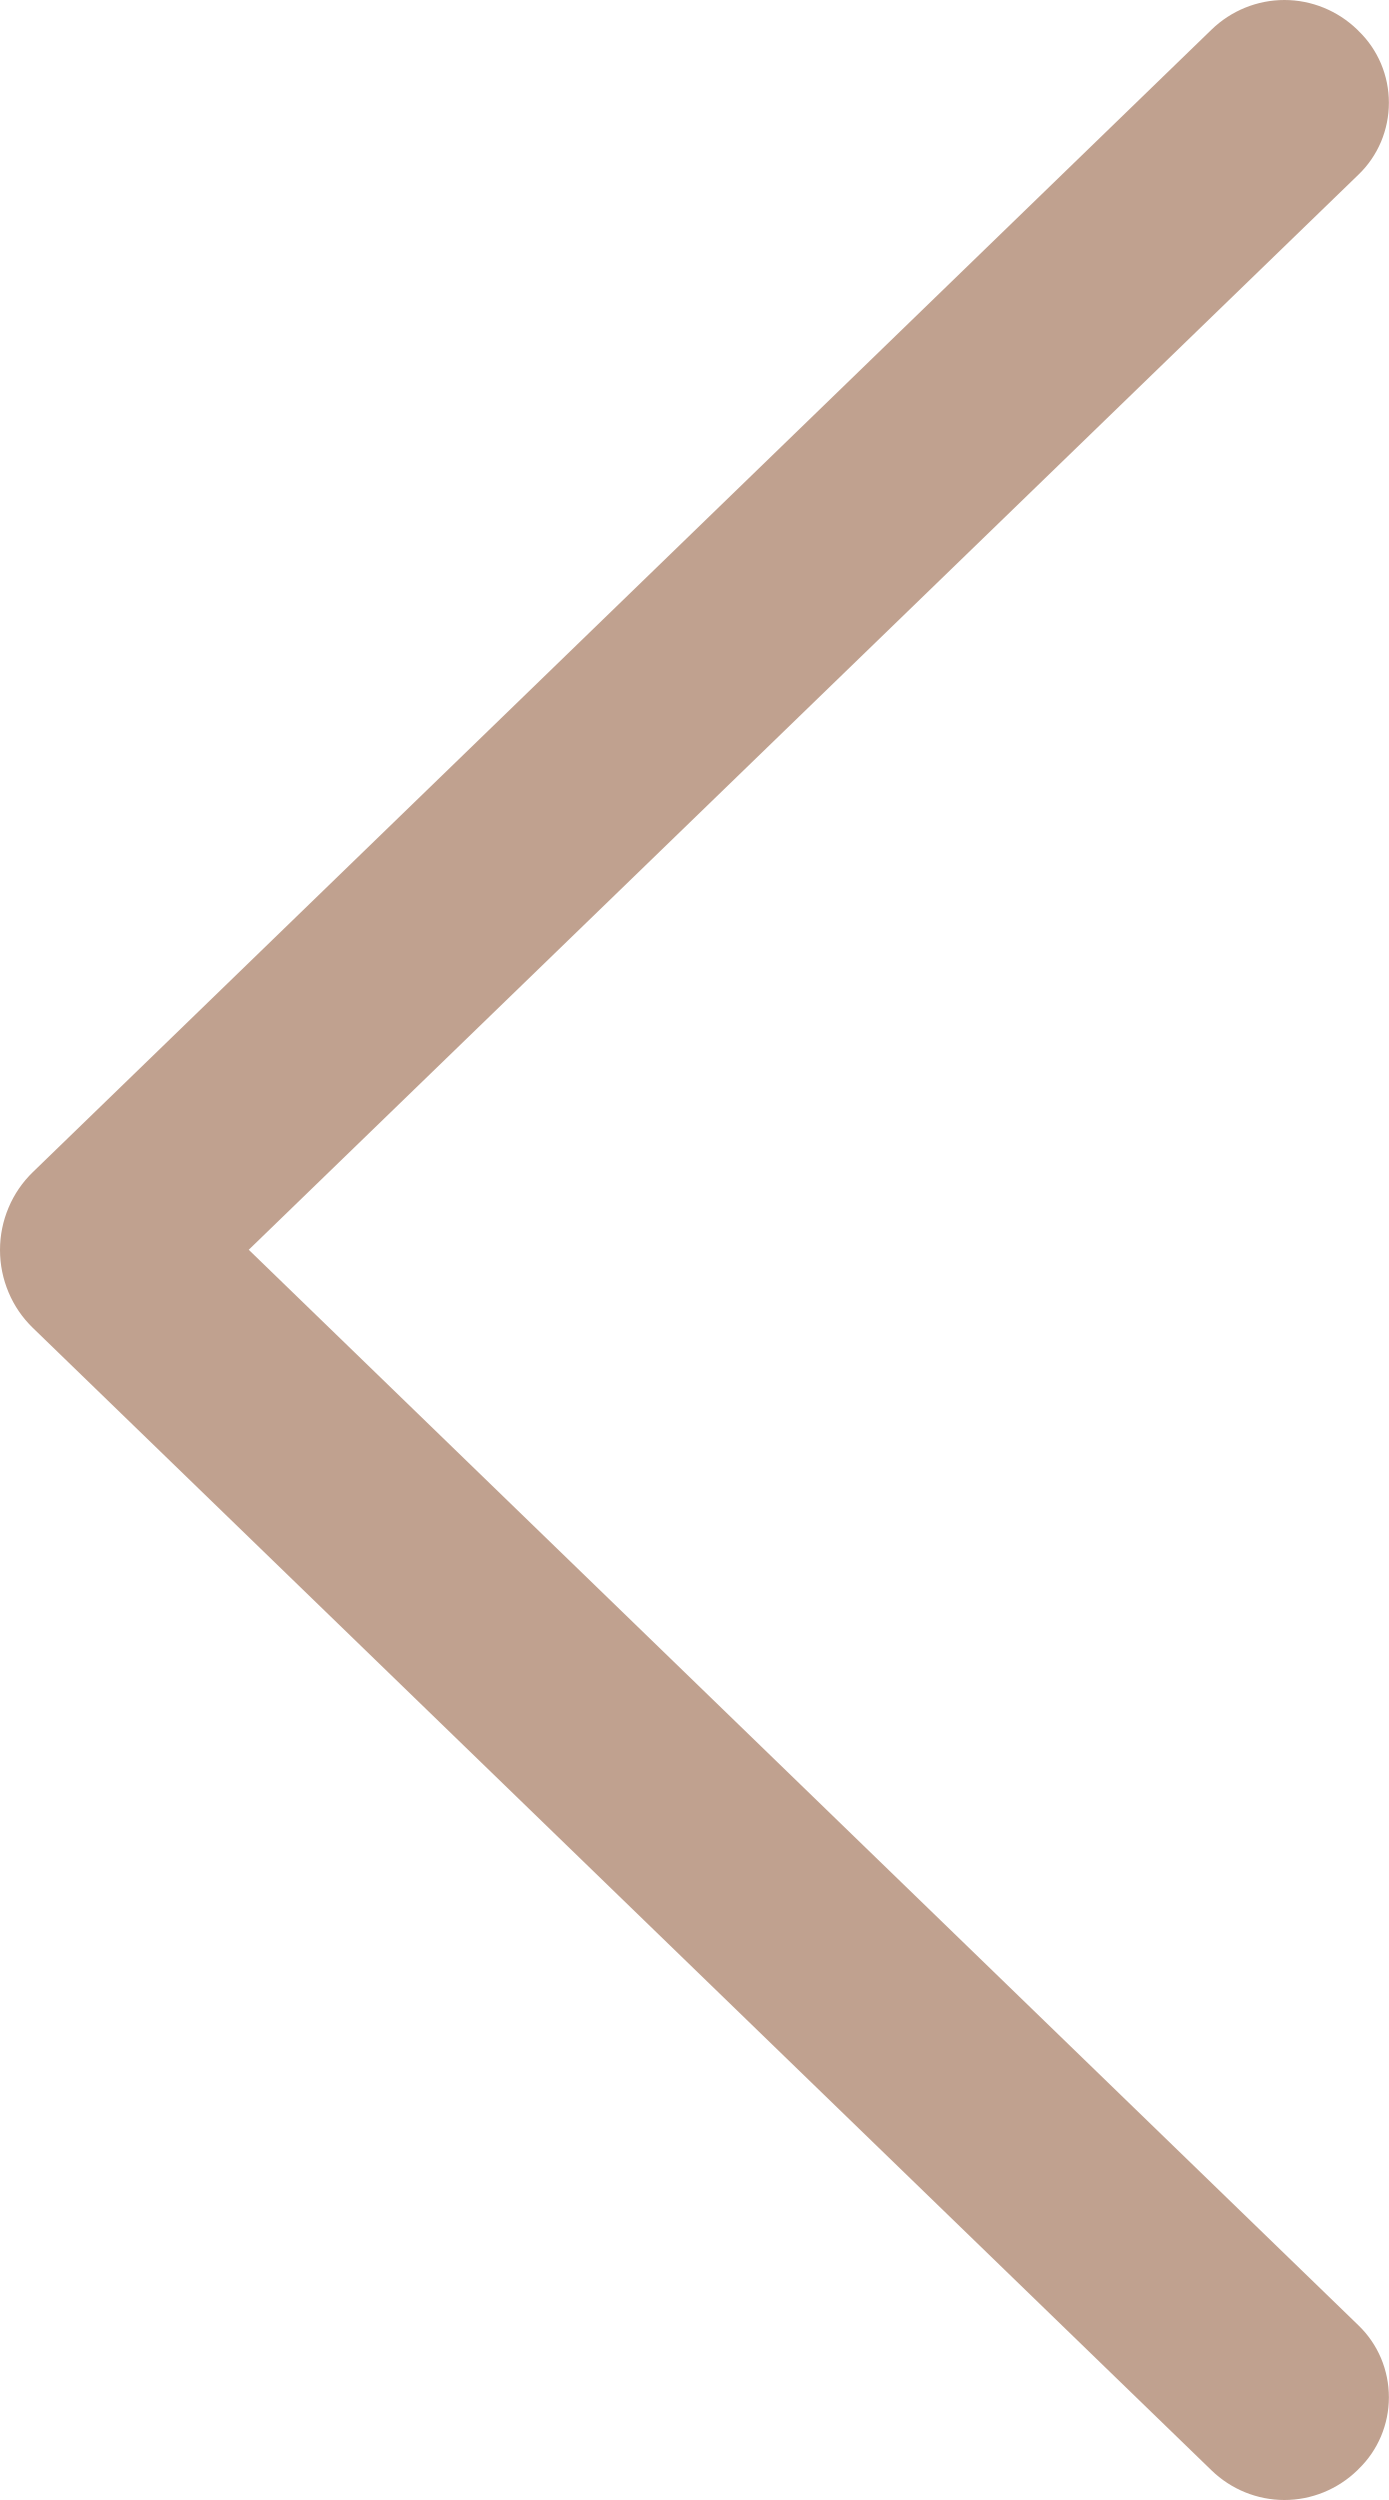
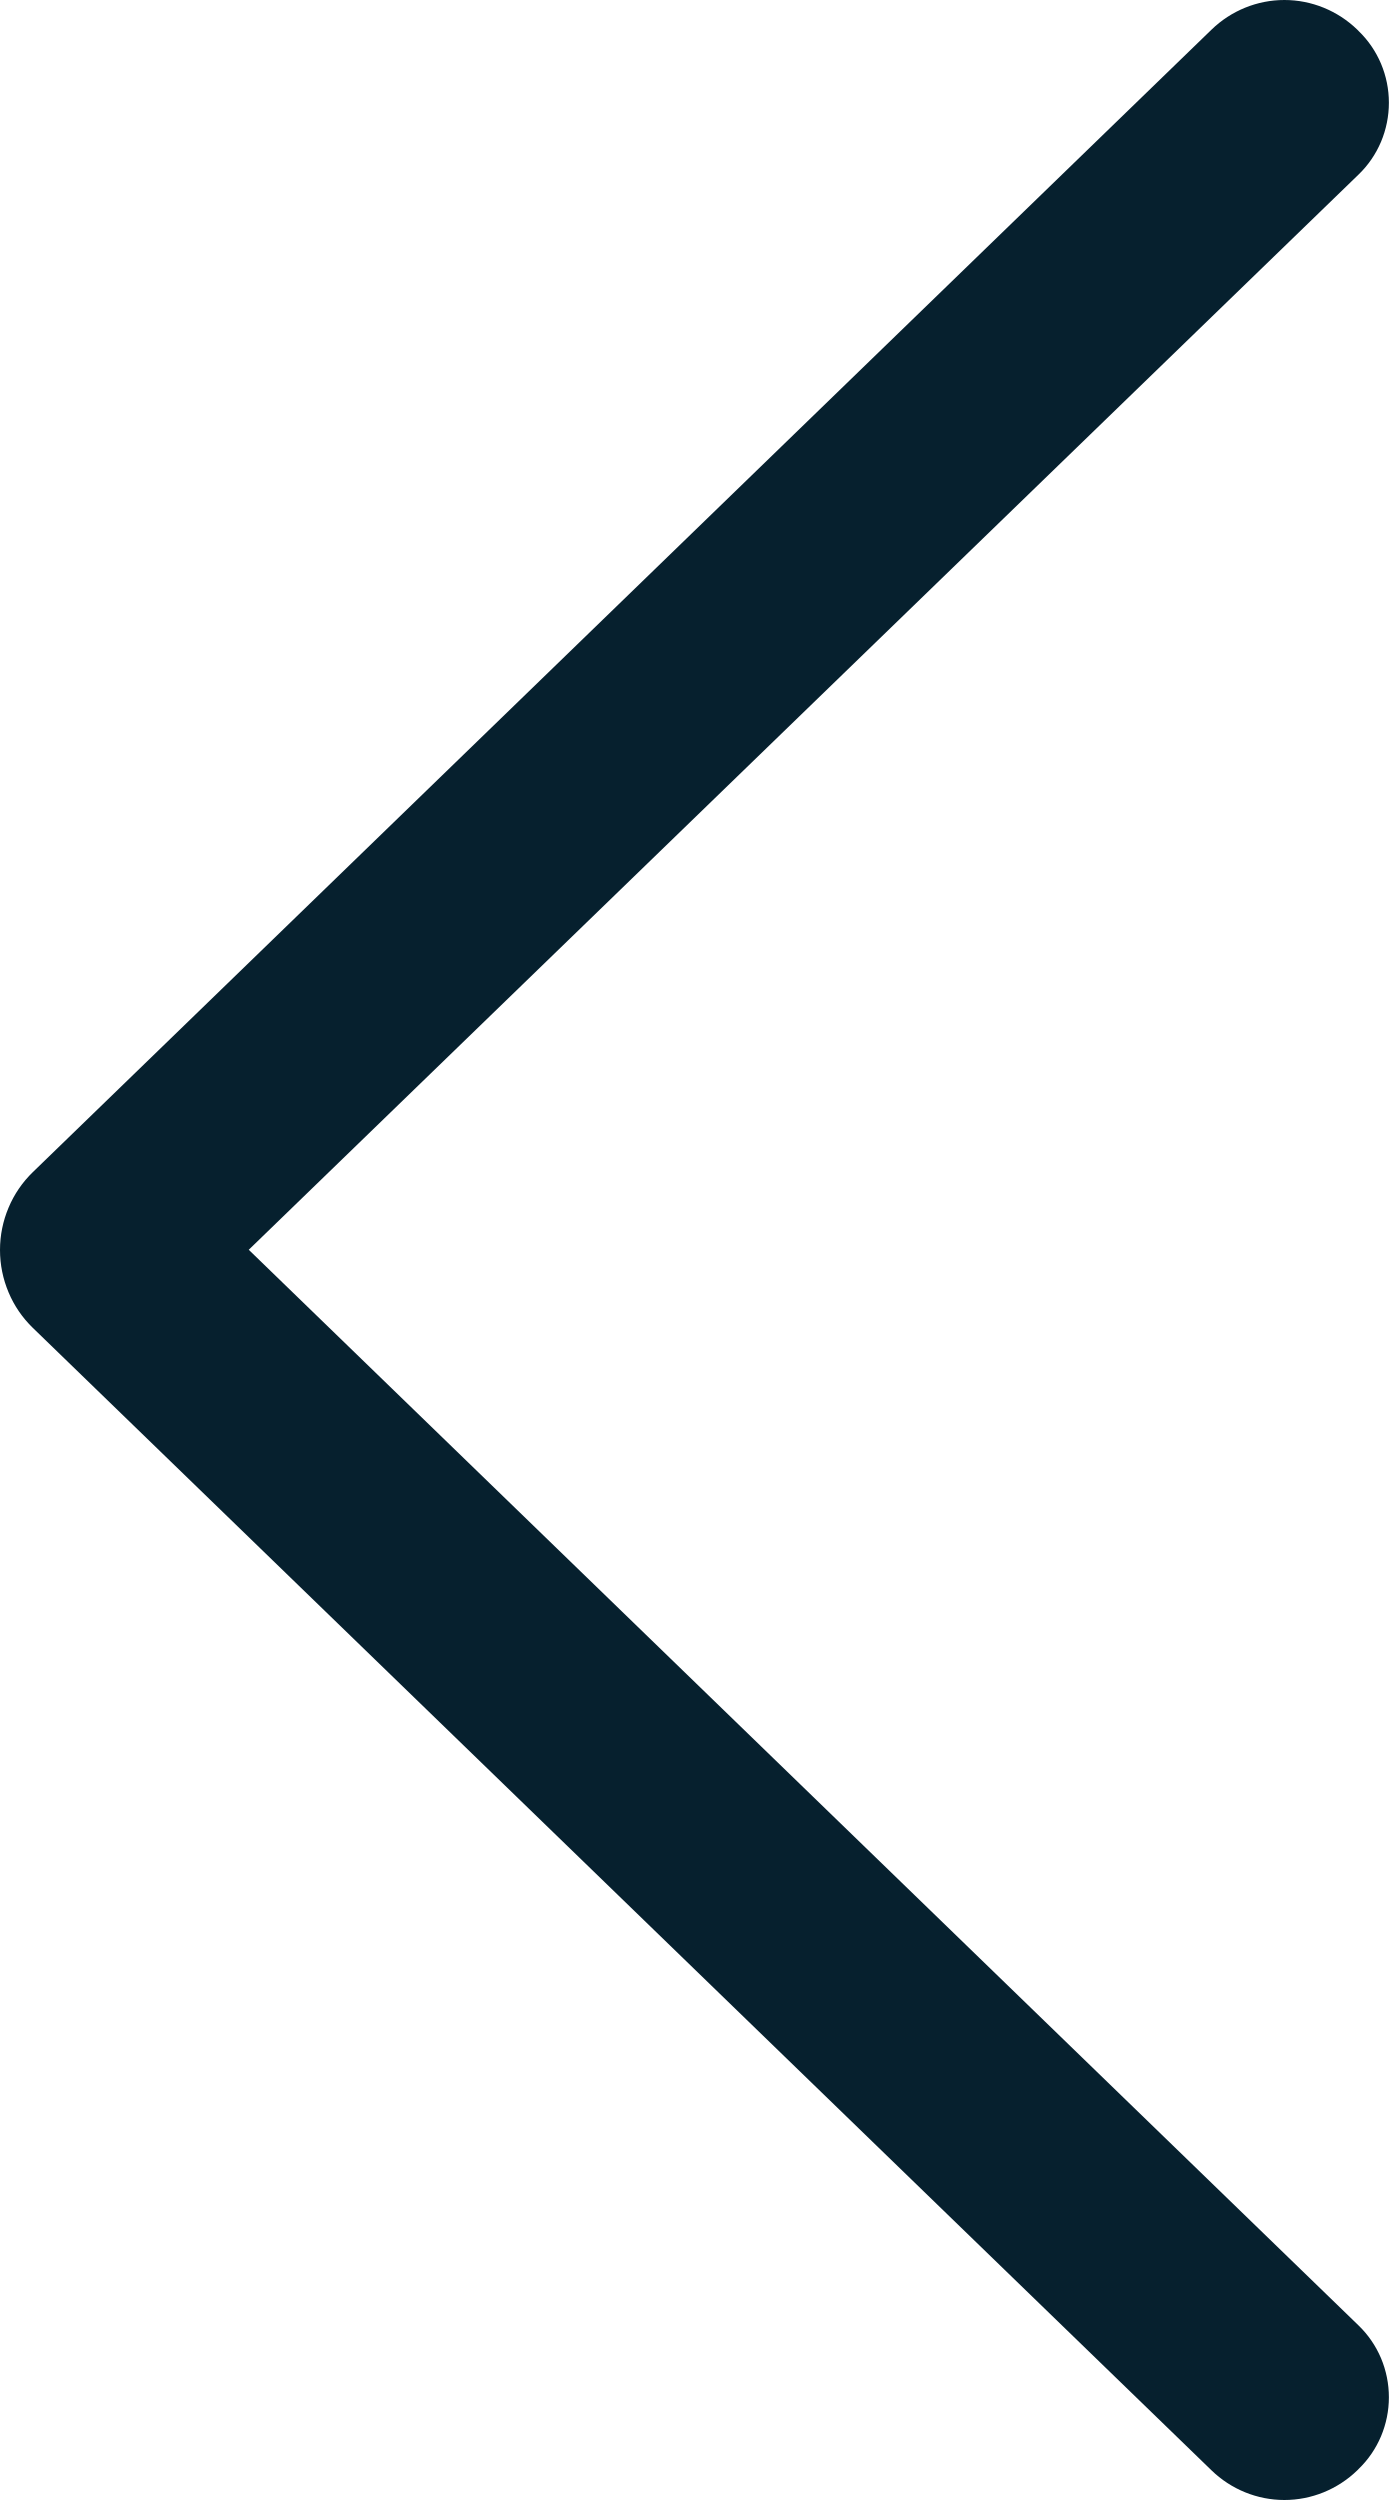
<svg xmlns="http://www.w3.org/2000/svg" width="30" height="54" viewBox="0 0 30 54" fill="none">
-   <path d="M0.709 28.682L26.167 53.358C26.591 53.77 27.156 54 27.743 54C28.329 54 28.894 53.77 29.319 53.358L29.346 53.33C29.553 53.131 29.717 52.89 29.83 52.624C29.942 52.357 30 52.071 30 51.781C30 51.491 29.942 51.204 29.83 50.937C29.717 50.671 29.553 50.431 29.346 50.231L5.373 26.995L29.346 3.769C29.553 3.57 29.717 3.329 29.83 3.063C29.942 2.796 30 2.509 30 2.219C30 1.929 29.942 1.643 29.83 1.376C29.717 1.11 29.553 0.869 29.346 0.67L29.319 0.642C28.894 0.23 28.329 3.8147e-06 27.743 3.8147e-06C27.156 3.8147e-06 26.591 0.23 26.167 0.642L0.709 25.318C0.485 25.535 0.306 25.796 0.185 26.085C0.063 26.374 0 26.685 0 27C0 27.315 0.063 27.626 0.185 27.915C0.306 28.204 0.485 28.465 0.709 28.682Z" fill="#C0A18F" />
+   <path d="M0.709 28.682L26.167 53.358C26.591 53.77 27.156 54 27.743 54C28.329 54 28.894 53.77 29.319 53.358L29.346 53.33C29.553 53.131 29.717 52.89 29.83 52.624C29.942 52.357 30 52.071 30 51.781C30 51.491 29.942 51.204 29.83 50.937C29.717 50.671 29.553 50.431 29.346 50.231L5.373 26.995L29.346 3.769C29.553 3.57 29.717 3.329 29.83 3.063C29.942 2.796 30 2.509 30 2.219C30 1.929 29.942 1.643 29.83 1.376C29.717 1.11 29.553 0.869 29.346 0.67L29.319 0.642C28.894 0.23 28.329 3.8147e-06 27.743 3.8147e-06C27.156 3.8147e-06 26.591 0.23 26.167 0.642L0.709 25.318C0.485 25.535 0.306 25.796 0.185 26.085C0.063 26.374 0 26.685 0 27C0 27.315 0.063 27.626 0.185 27.915C0.306 28.204 0.485 28.465 0.709 28.682Z" fill="#06202E" />
</svg>
